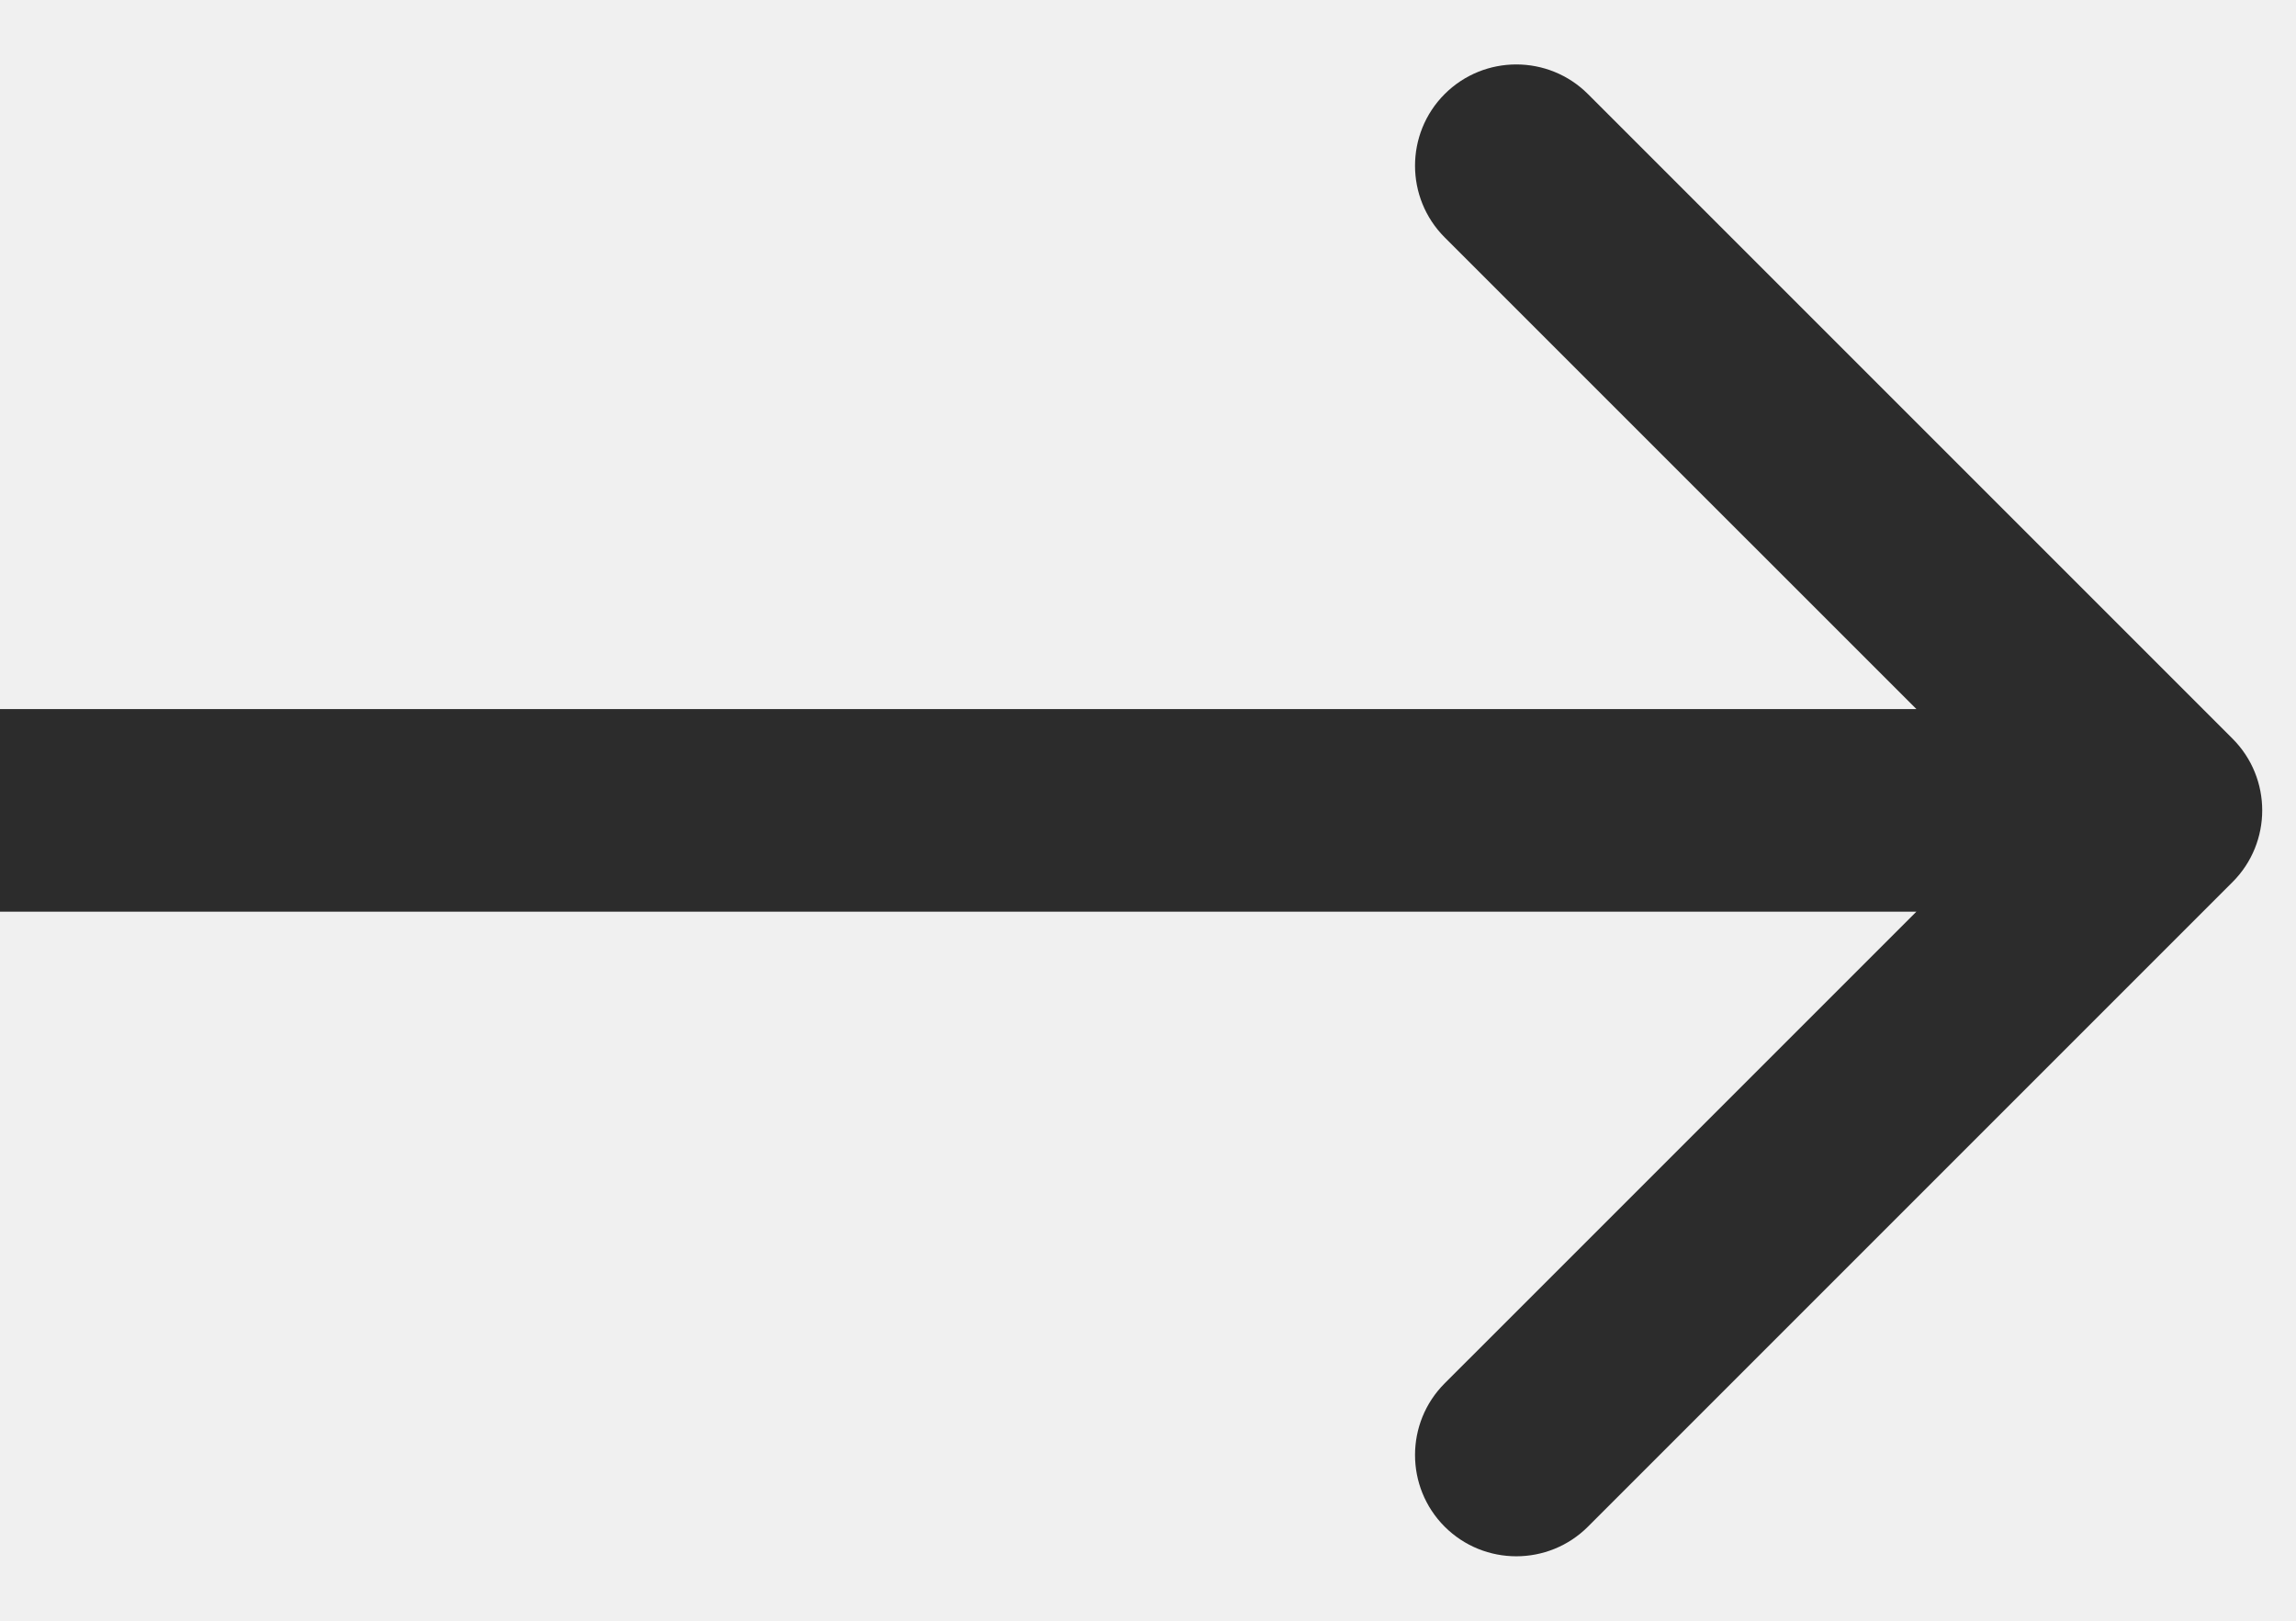
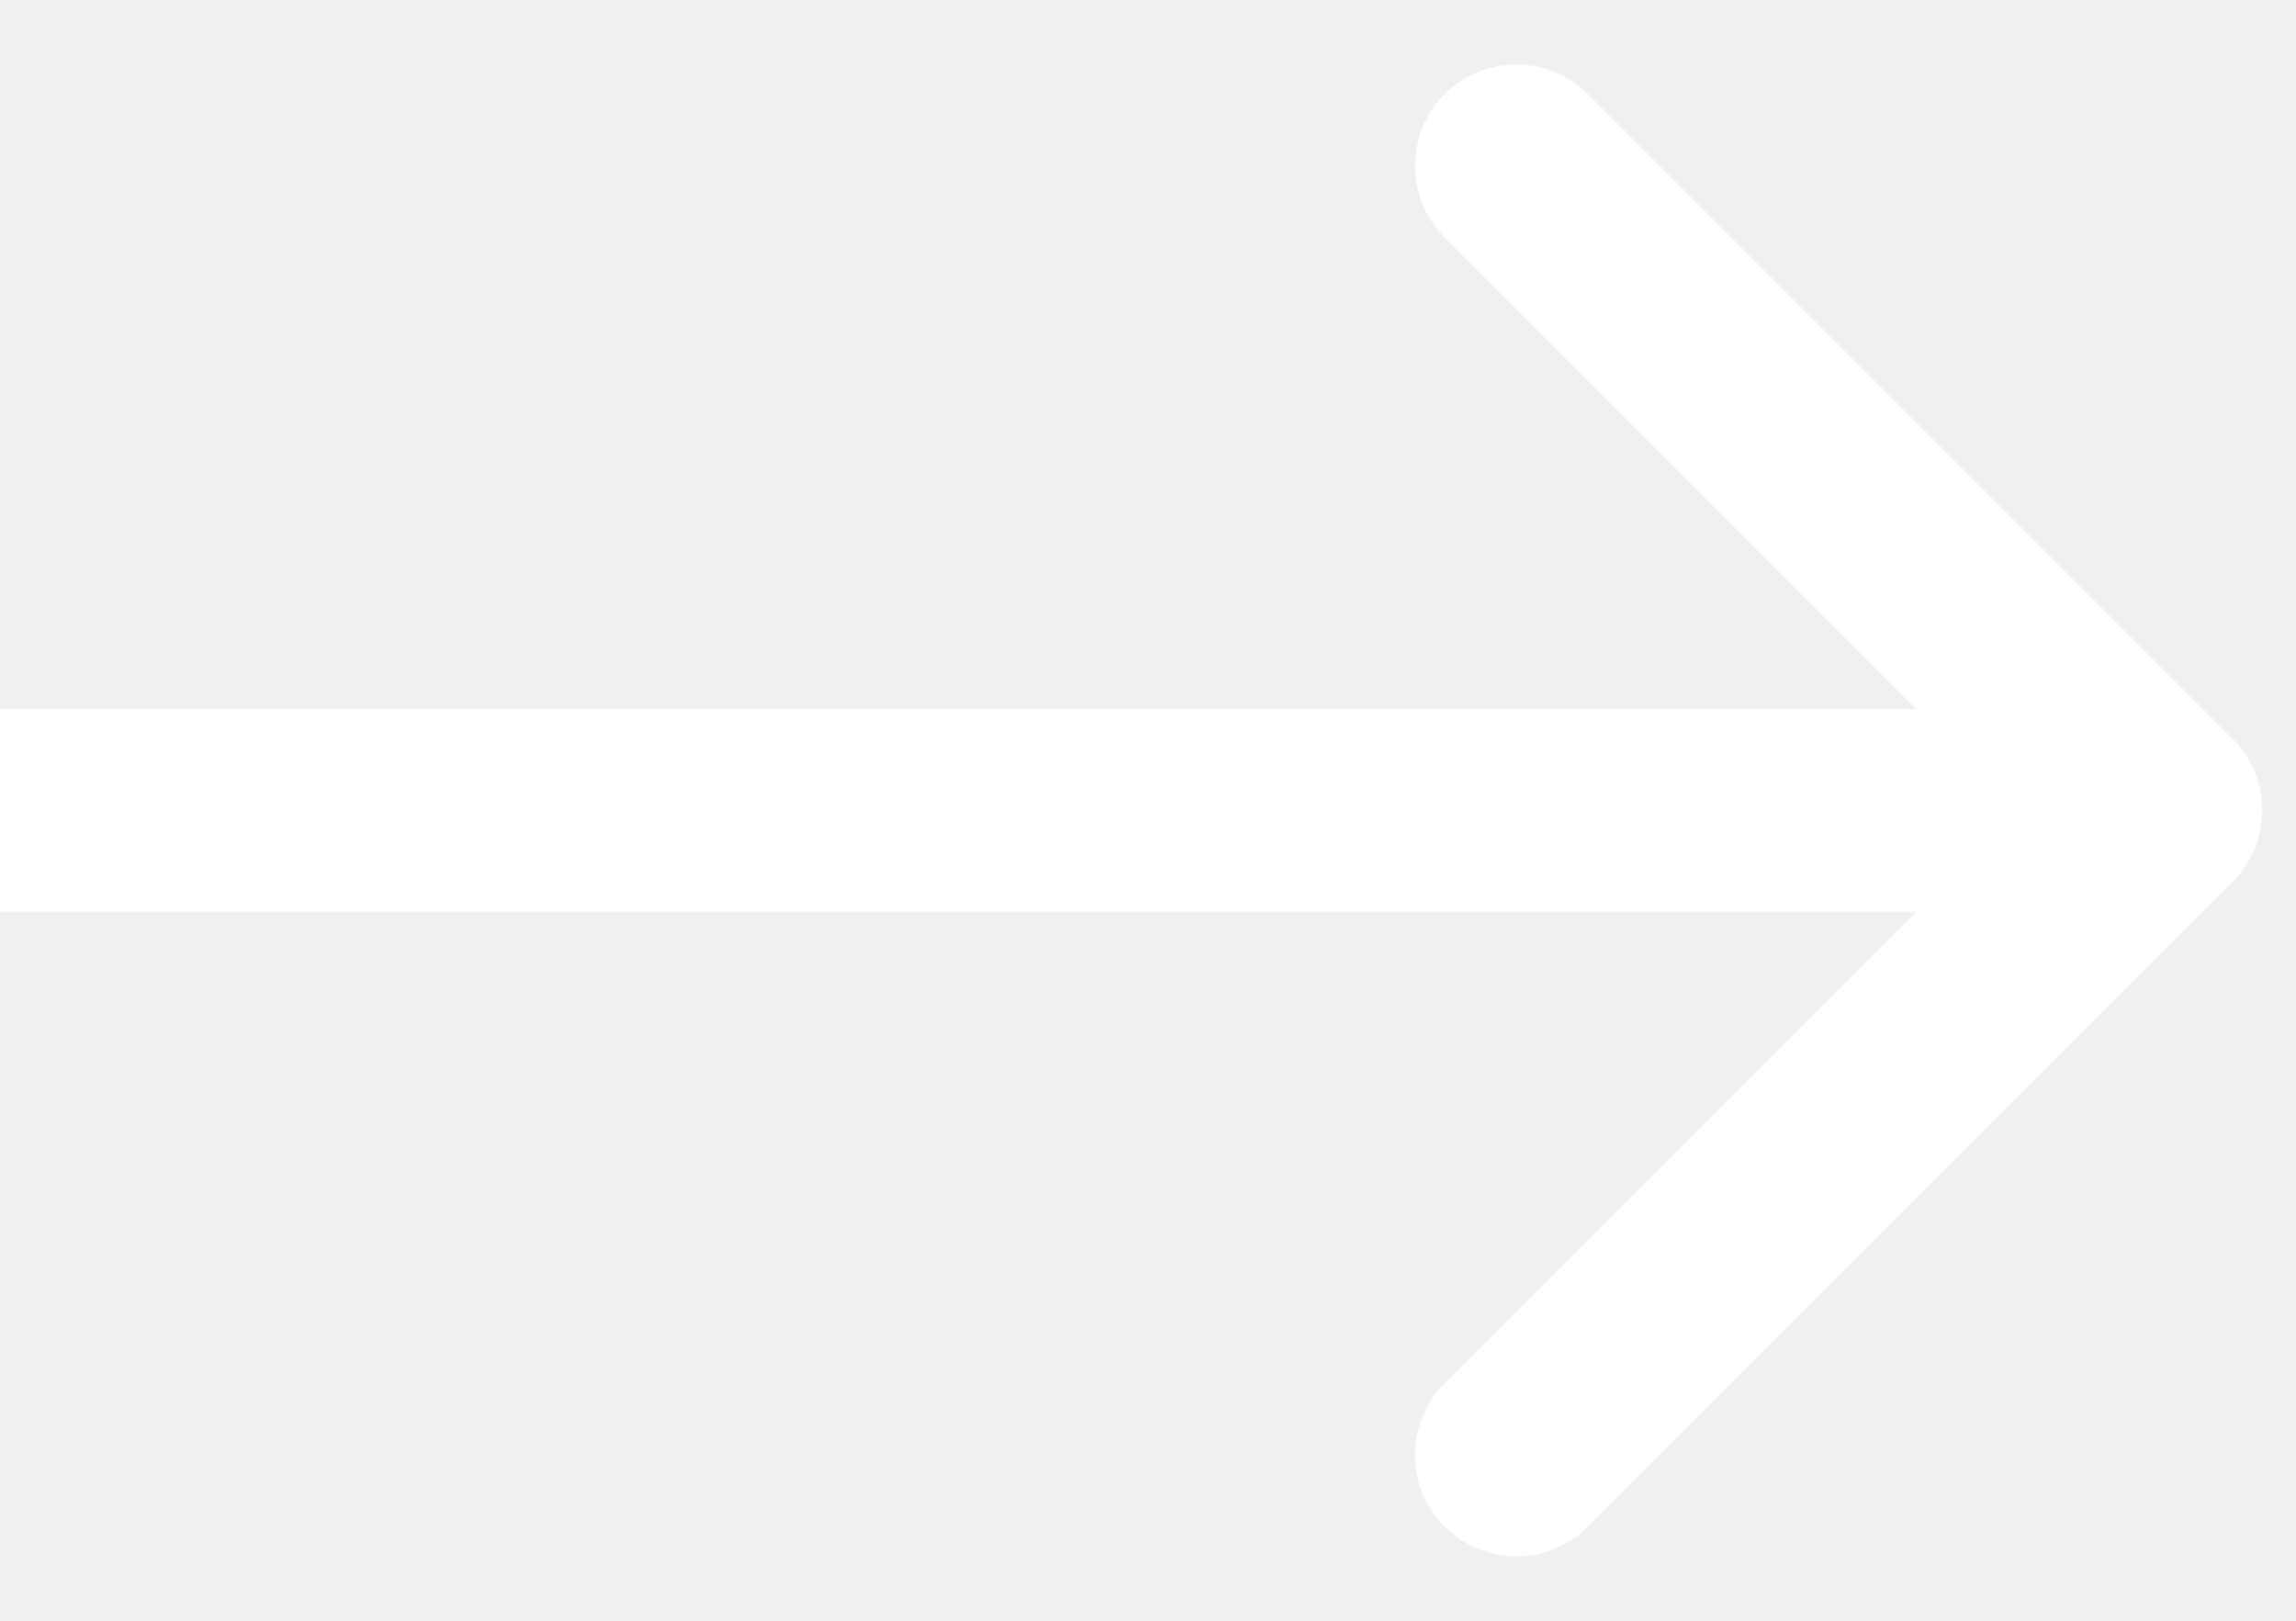
<svg xmlns="http://www.w3.org/2000/svg" width="34" height="24" viewBox="0 0 34 24" fill="none">
-   <path d="M33.061 13.061C33.646 12.475 33.646 11.525 33.061 10.939L23.515 1.393C22.929 0.808 21.979 0.808 21.393 1.393C20.808 1.979 20.808 2.929 21.393 3.515L29.879 12L21.393 20.485C20.808 21.071 20.808 22.021 21.393 22.607C21.979 23.192 22.929 23.192 23.515 22.607L33.061 13.061ZM0 13.5L32 13.5V10.5L0 10.5L0 13.5Z" fill="#2C2C2C" />
+   <path d="M33.061 13.061C33.646 12.475 33.646 11.525 33.061 10.939L23.515 1.393C22.929 0.808 21.979 0.808 21.393 1.393C20.808 1.979 20.808 2.929 21.393 3.515L29.879 12L21.393 20.485C20.808 21.071 20.808 22.021 21.393 22.607C21.979 23.192 22.929 23.192 23.515 22.607L33.061 13.061ZM0 13.5L32 13.5V10.5L0 10.5L0 13.5Z" fill="#fff" />
</svg>
